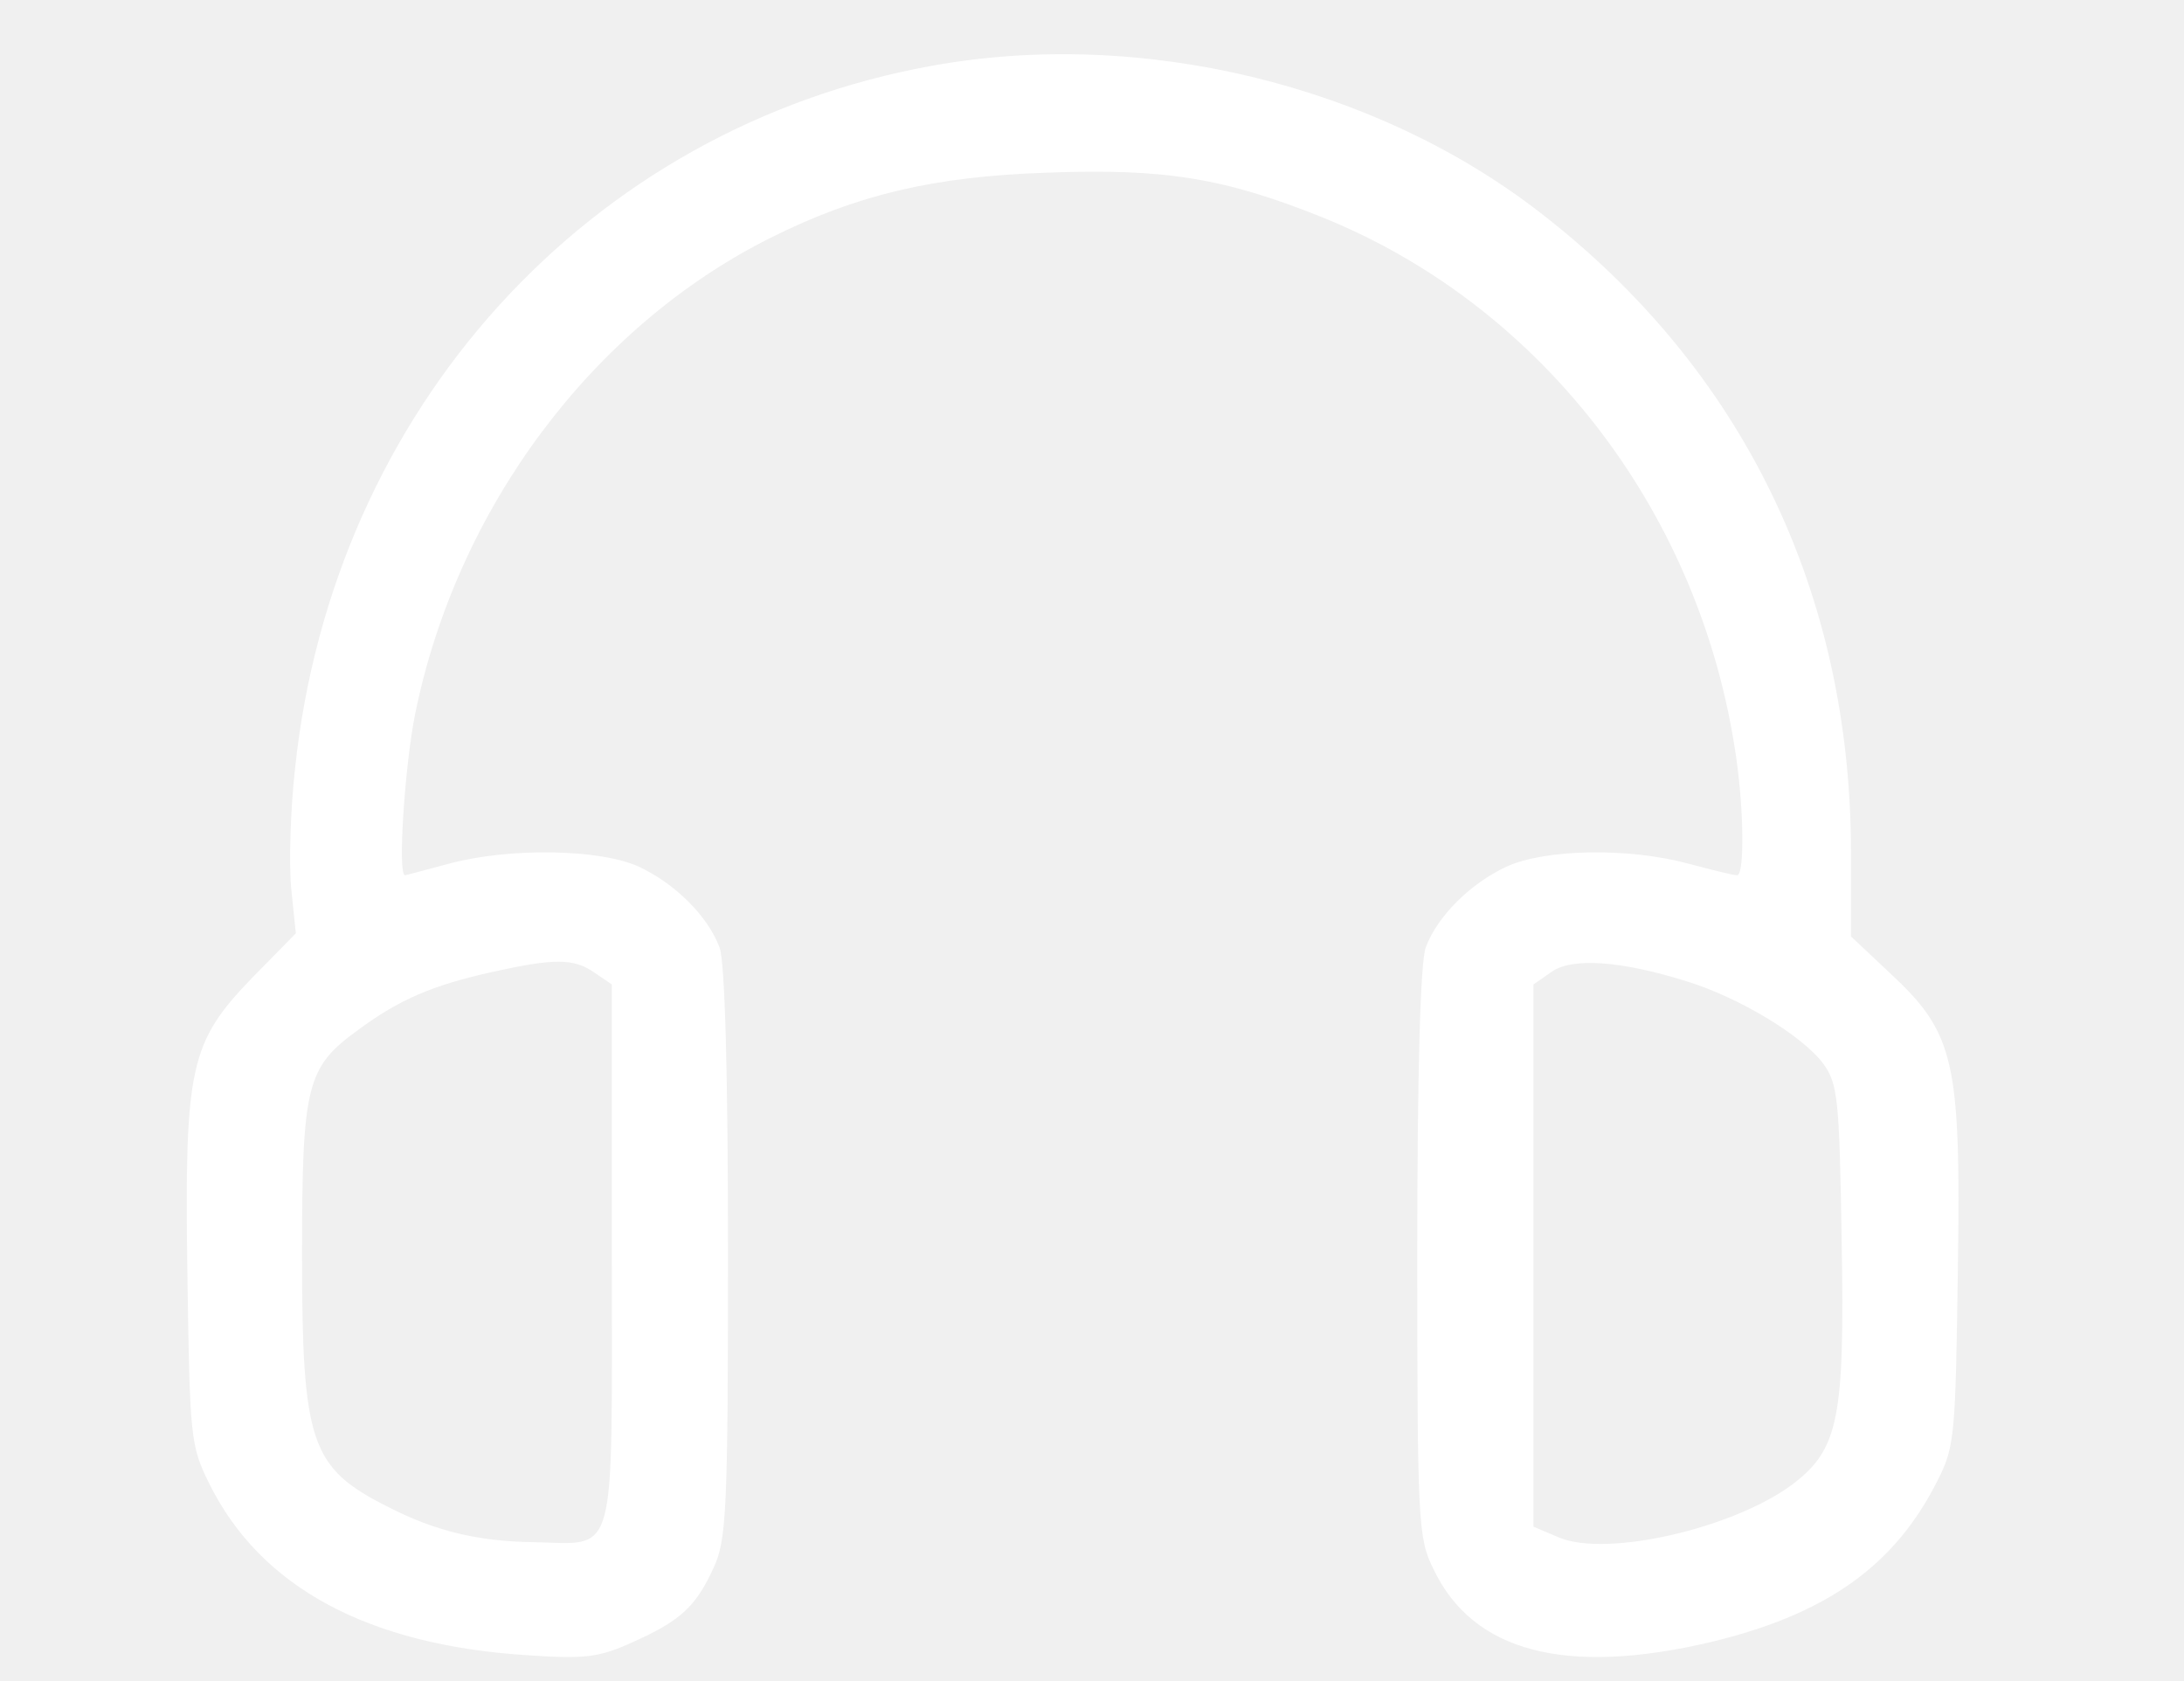
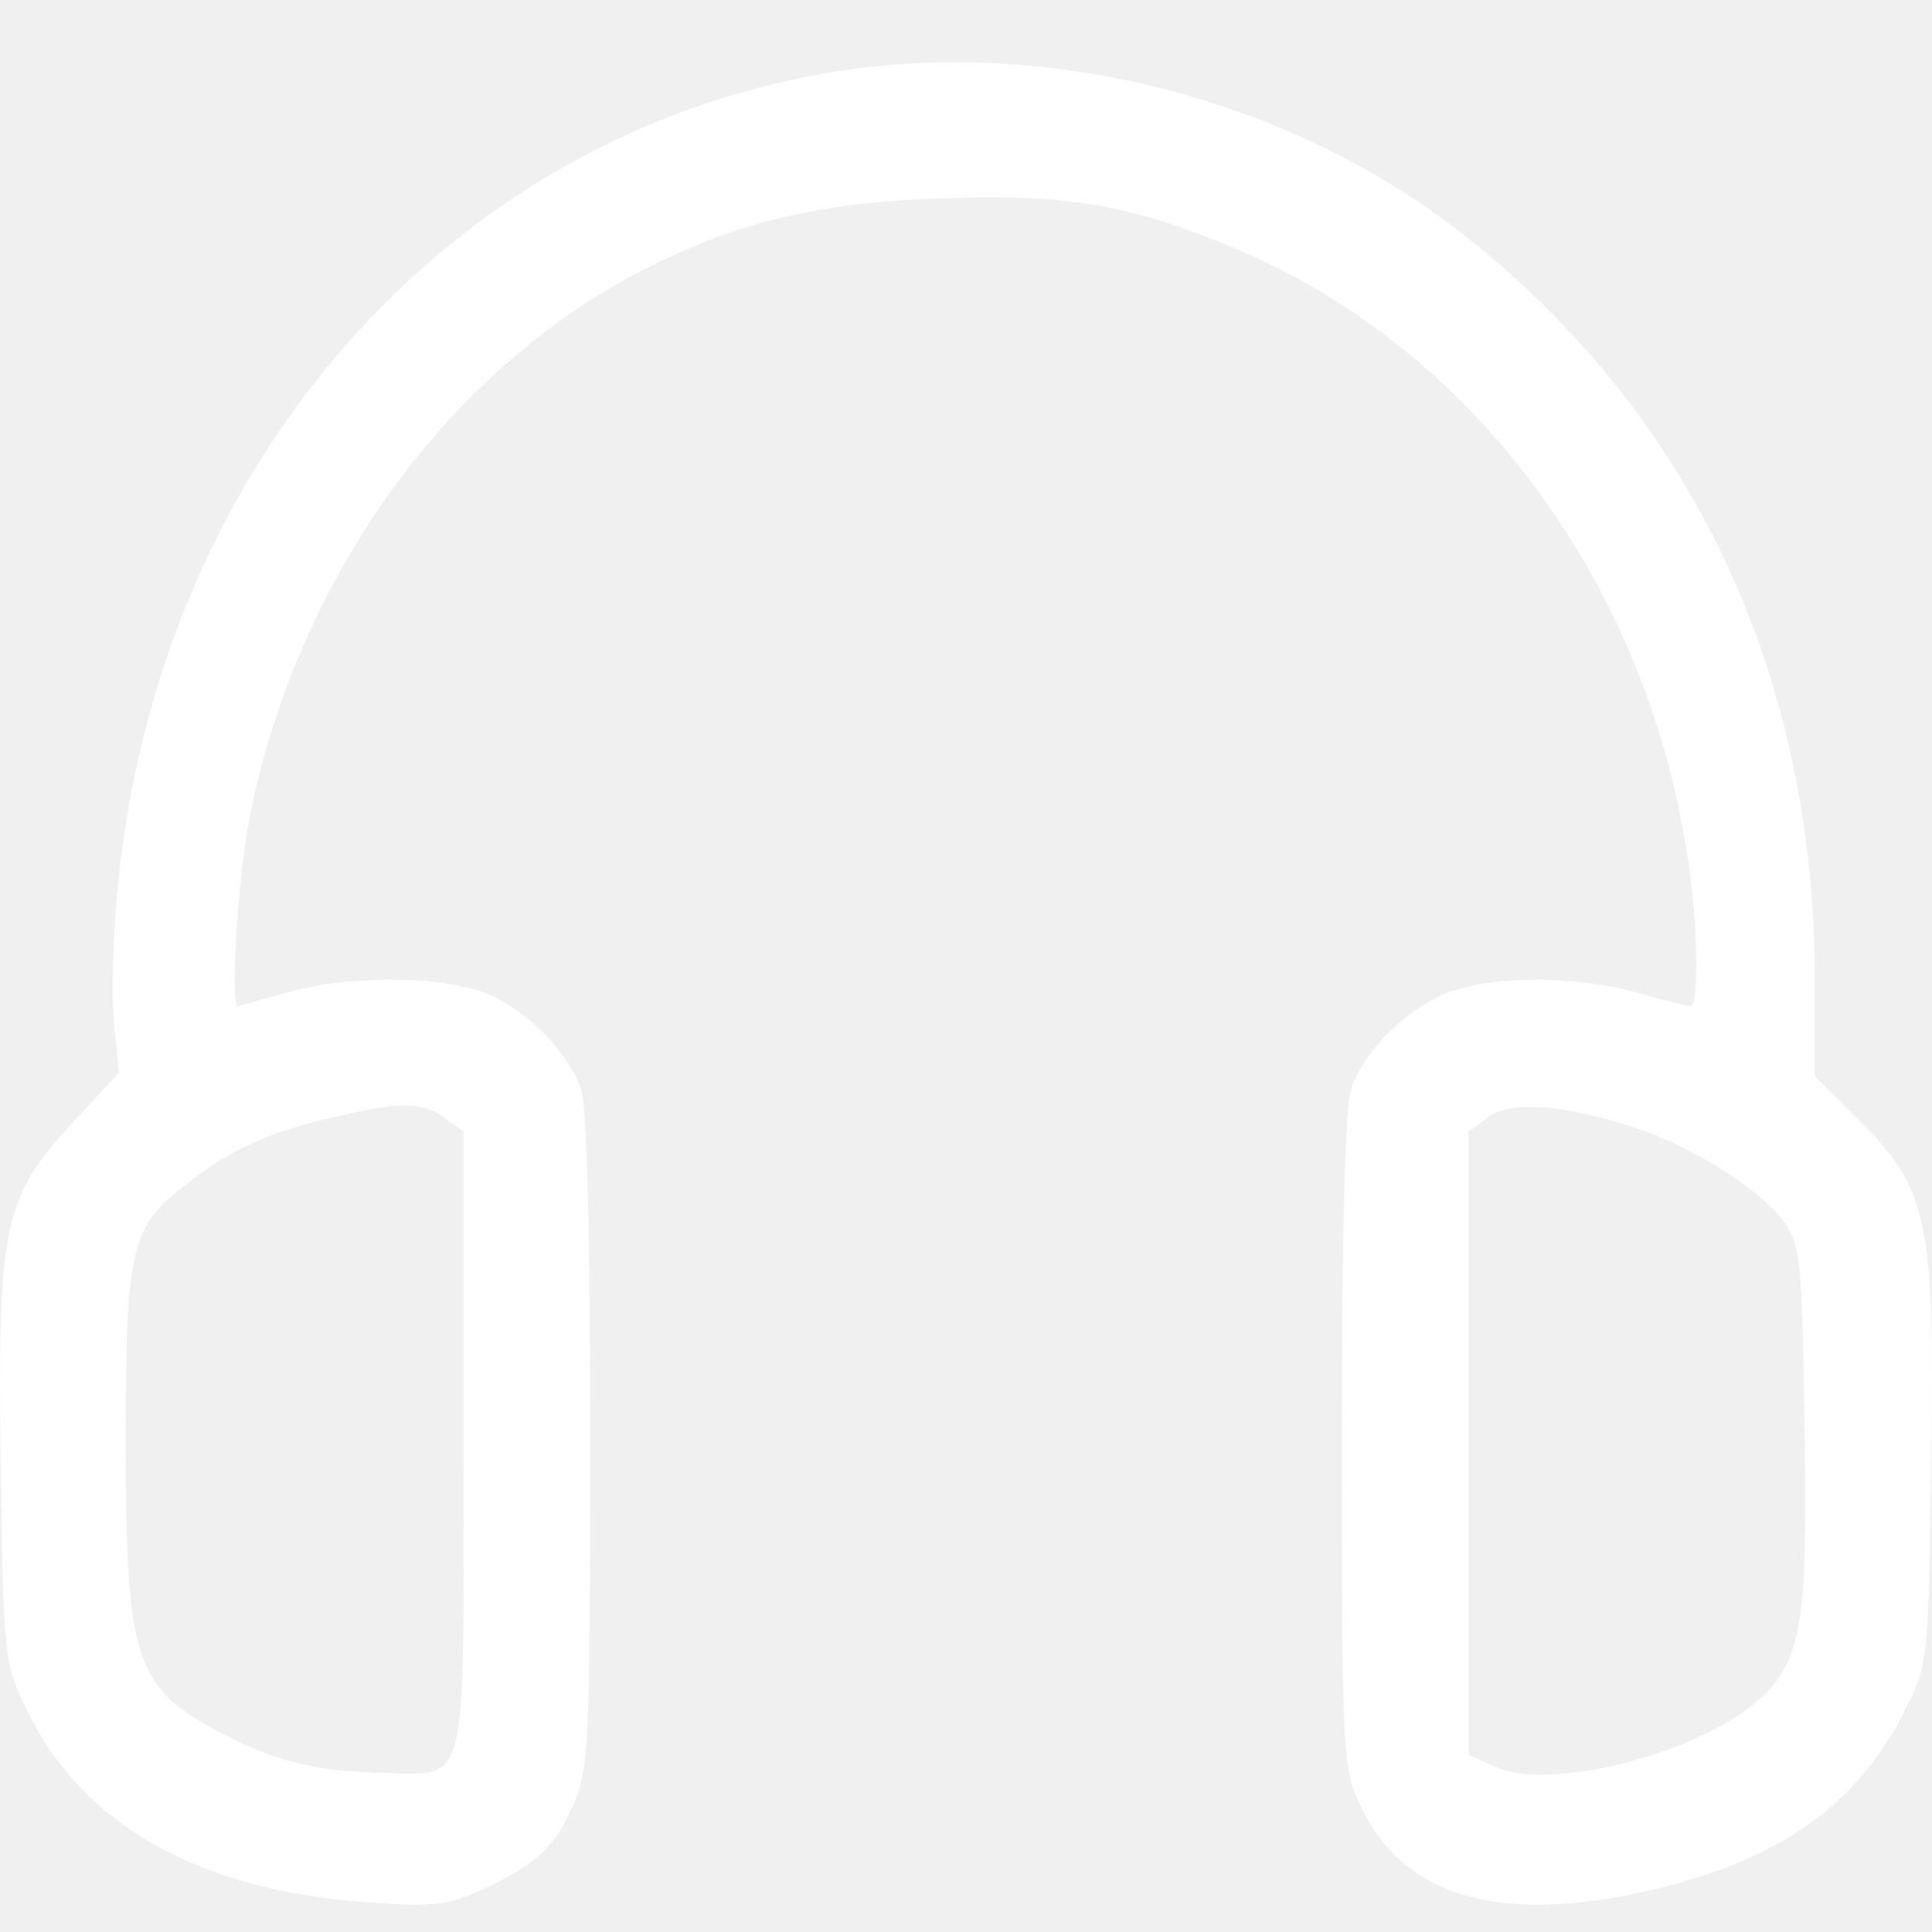
- <svg xmlns="http://www.w3.org/2000/svg" xml:space="preserve" fill="#ebebeb" style="fill-rule:evenodd;clip-rule:evenodd;stroke-linejoin:round;stroke-miterlimit:2" viewBox="0 0 282 217">
-   <path d="M4923 5855c-443-80-773-443-822-907-6-53-8-122-5-155l6-58-56-57c-81-84-88-114-84-385 3-208 4-220 28-268 66-134 205-209 411-222 73-5 92-3 134 16 63 28 83 46 106 96 17 36 19 72 19 407 0 235-4 377-11 395-15 40-57 82-104 104-50 23-167 25-245 4-30-8-56-15-57-15-10 0 0 144 13 208 54 266 229 500 459 615 112 56 211 79 355 84 154 6 231-7 356-57 279-112 483-372 533-680 13-76 14-170 4-170-5 0-33 7-63 15-78 21-185 19-235-4-47-22-89-64-104-104-7-18-11-160-11-394 0-349 1-369 21-409 51-107 171-138 358-94 150 36 238 99 293 209 22 43 23 59 26 272 4 270-4 305-88 383l-50 47v108c0 337-140 625-402 827-213 165-516 238-785 189m-435-1171 22-15v-349c0-402 8-373-102-371-70 1-126 14-188 46-99 50-110 82-110 325 0 220 6 242 72 290 54 40 97 58 173 75 81 18 106 18 133-1m1410-11c68-21 149-70 176-106 19-26 21-44 24-230 4-228-4-268-63-313-76-57-240-95-302-69l-33 14v700l23 16c26 19 89 15 175-12" style="fill:#fff;fill-rule:nonzero" transform="matrix(.1 0 0 -.1 -372 594)" />
+ <svg xmlns="http://www.w3.org/2000/svg" width="100%" height="100%" viewBox="0 0 24 24" version="1.1" xml:space="preserve" style="fill-rule:evenodd;clip-rule:evenodd;stroke-linejoin:round;stroke-miterlimit:2;">
+   <g transform="matrix(1,0,0,1,-26.8054,0)">
+     <g id="Headphones" transform="matrix(1,0,0,1,26.8054,0)">
+       <rect x="0" y="0" width="24" height="24" style="fill:none;" />
+       <g transform="matrix(0.010491,-6.96719e-20,6.96719e-20,-0.0110599,-41.5563,65.6959)">
+         <path d="M4923,5855C4480,5775 4150,5412 4101,4948C4095,4895 4093,4826 4096,4793L4102,4735L4046,4678C3965,4594 3958,4564 3962,4293C3965,4085 3966,4073 3990,4025C4056,3891 4195,3816 4401,3803C4474,3798 4493,3800 4535,3819C4598,3847 4618,3865 4641,3915C4658,3951 4660,3987 4660,4322C4660,4557 4656,4699 4649,4717C4634,4757 4592,4799 4545,4821C4495,4844 4378,4846 4300,4825C4270,4817 4244,4810 4243,4810C4233,4810 4243,4954 4256,5018C4310,5284 4485,5518 4715,5633C4827,5689 4926,5712 5070,5717C5224,5723 5301,5710 5426,5660C5705,5548 5909,5288 5959,4980C5972,4904 5973,4810 5963,4810C5958,4810 5930,4817 5900,4825C5822,4846 5715,4844 5665,4821C5618,4799 5576,4757 5561,4717C5554,4699 5550,4557 5550,4323C5550,3974 5551,3954 5571,3914C5622,3807 5742,3776 5929,3820C6079,3856 6167,3919 6222,4029C6244,4072 6245,4088 6248,4301C6252,4571 6244,4606 6160,4684L6110,4731L6110,4839C6110,5176 5970,5464 5708,5666C5495,5831 5192,5904 4923,5855M4488,4684L4510,4669L4510,4320C4510,3918 4518,3947 4408,3949C4338,3950 4282,3963 4220,3995C4121,4045 4110,4077 4110,4320C4110,4540 4116,4562 4182,4610C4236,4650 4279,4668 4355,4685C4436,4703 4461,4703 4488,4684M5898,4673C5966,4652 6047,4603 6074,4567C6093,4541 6095,4523 6098,4337C6102,4109 6094,4069 6035,4024C5959,3967 5795,3929 5733,3955L5700,3969L5700,4669L5723,4685C5749,4704 5812,4700 5898,4673" style="fill:white;fill-rule:nonzero;" />
+       </g>
+     </g>
+   </g>
</svg>
